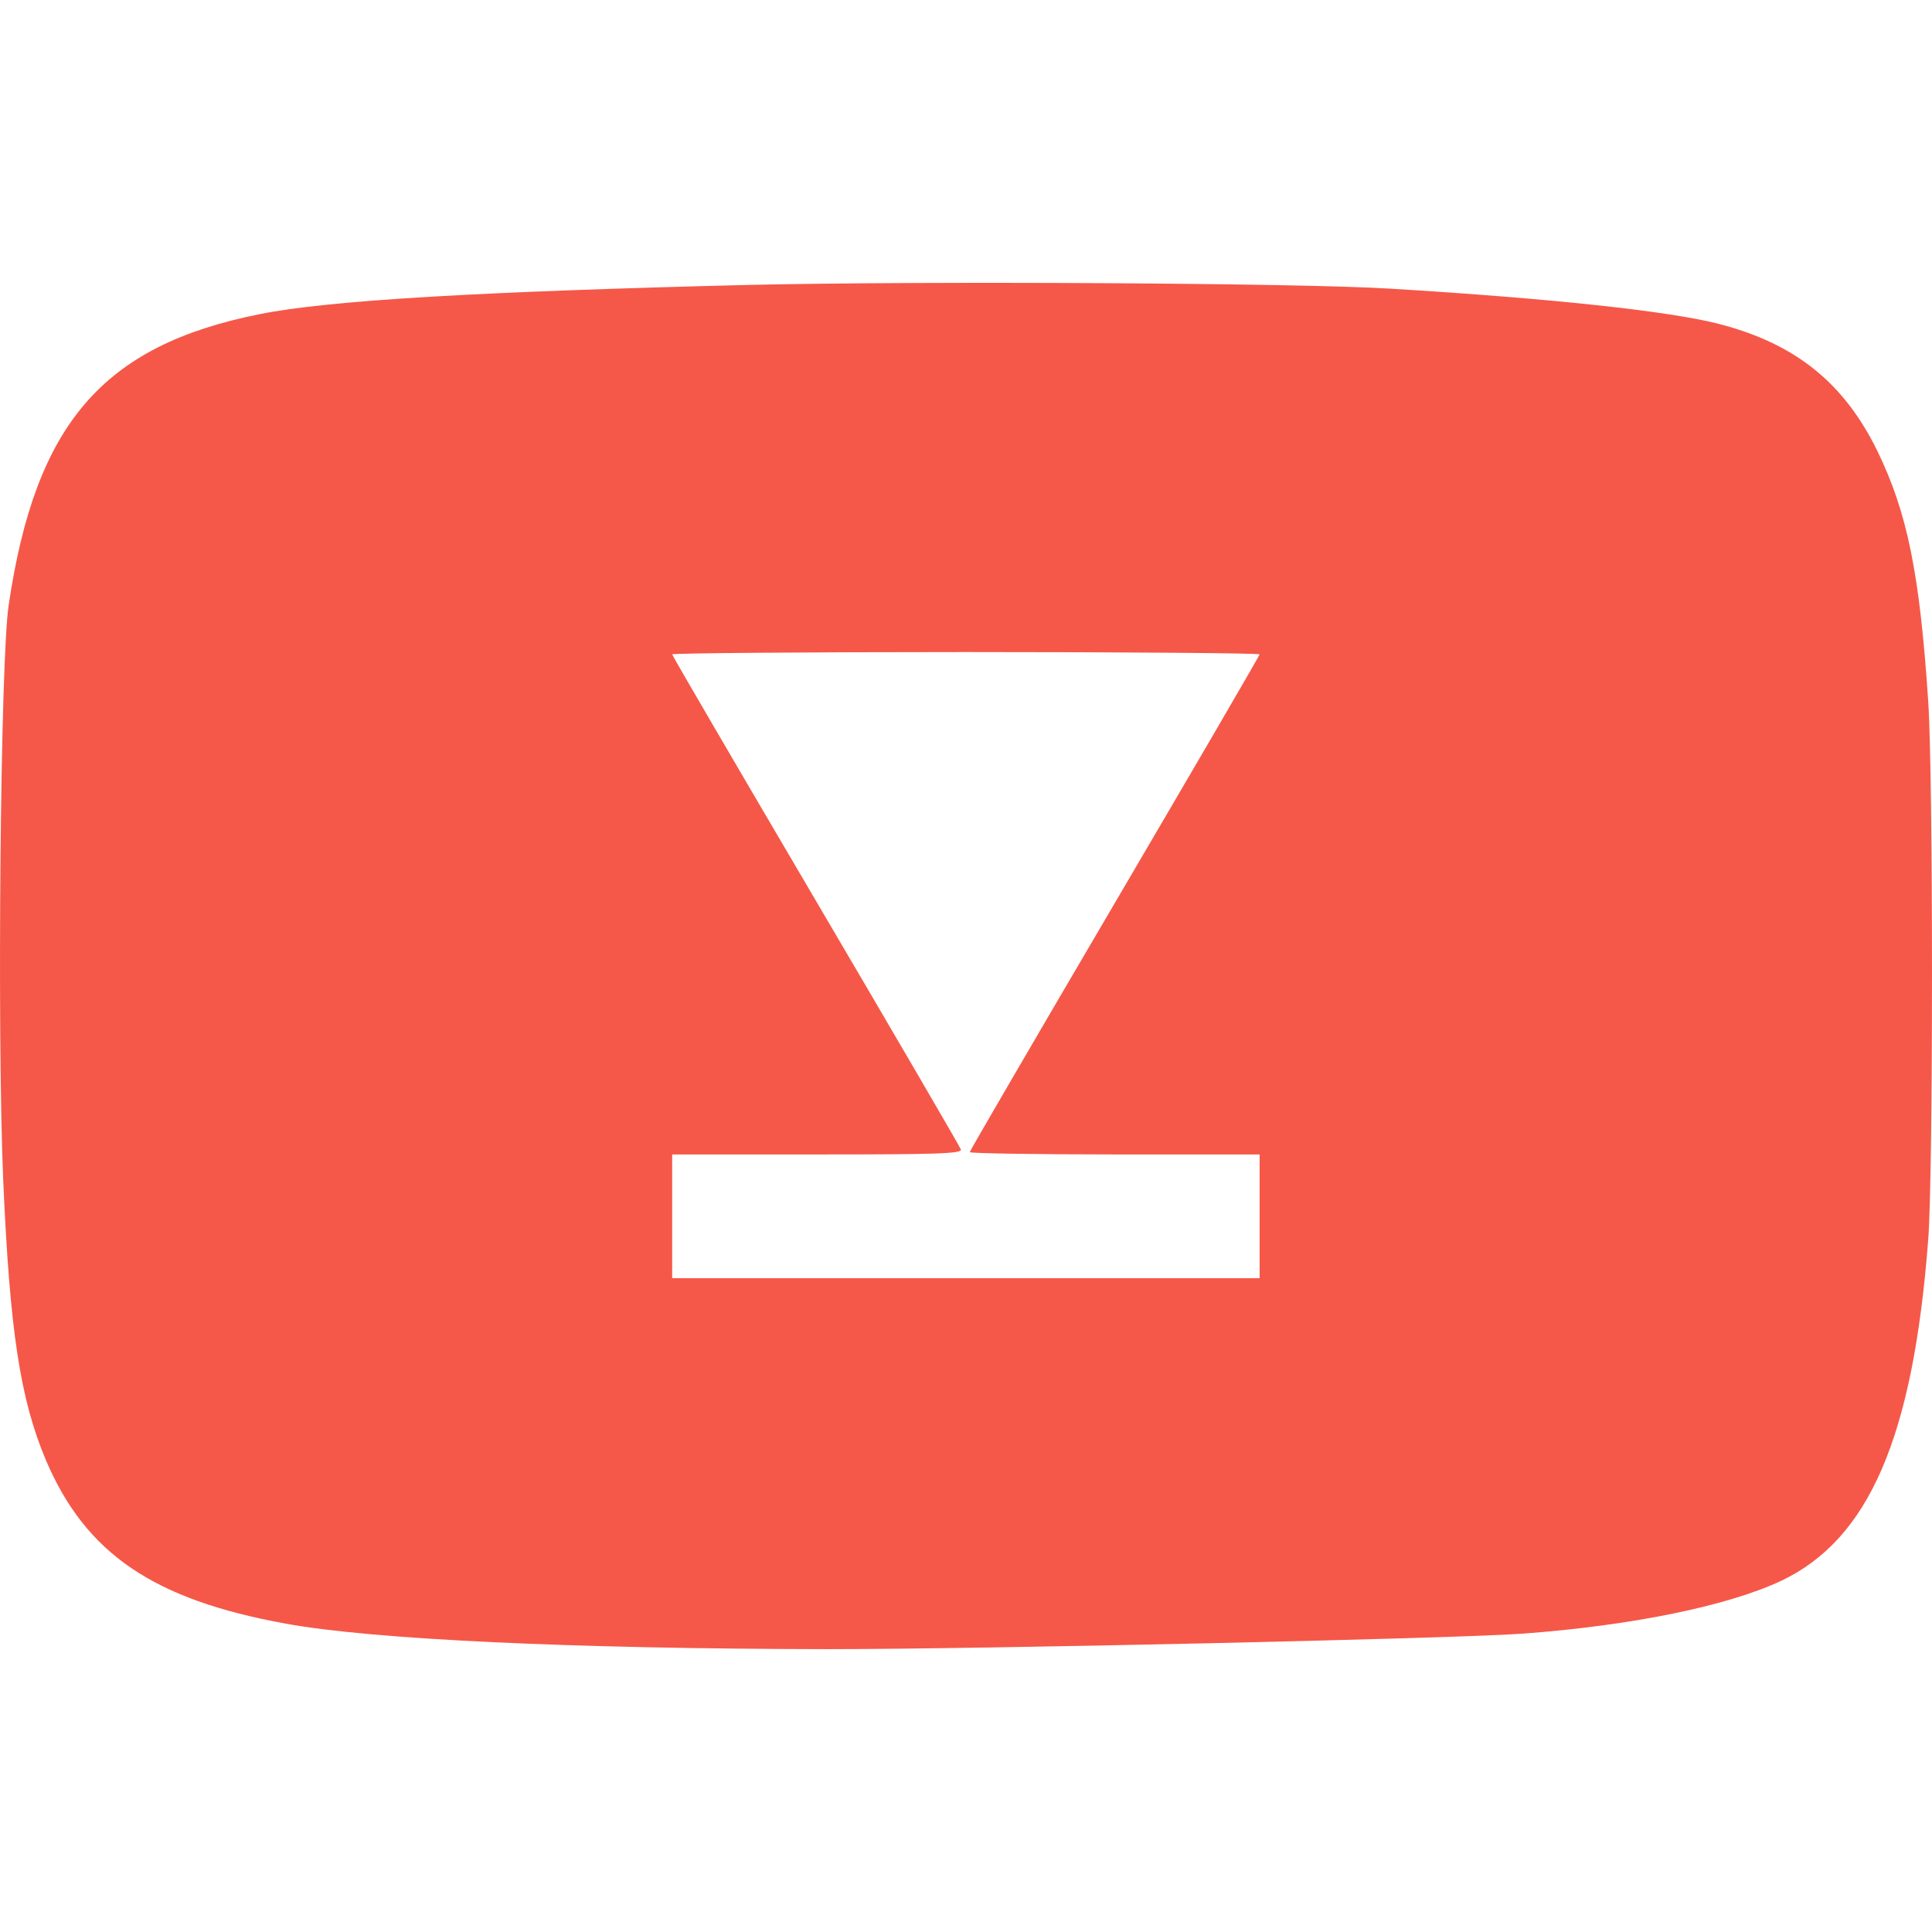
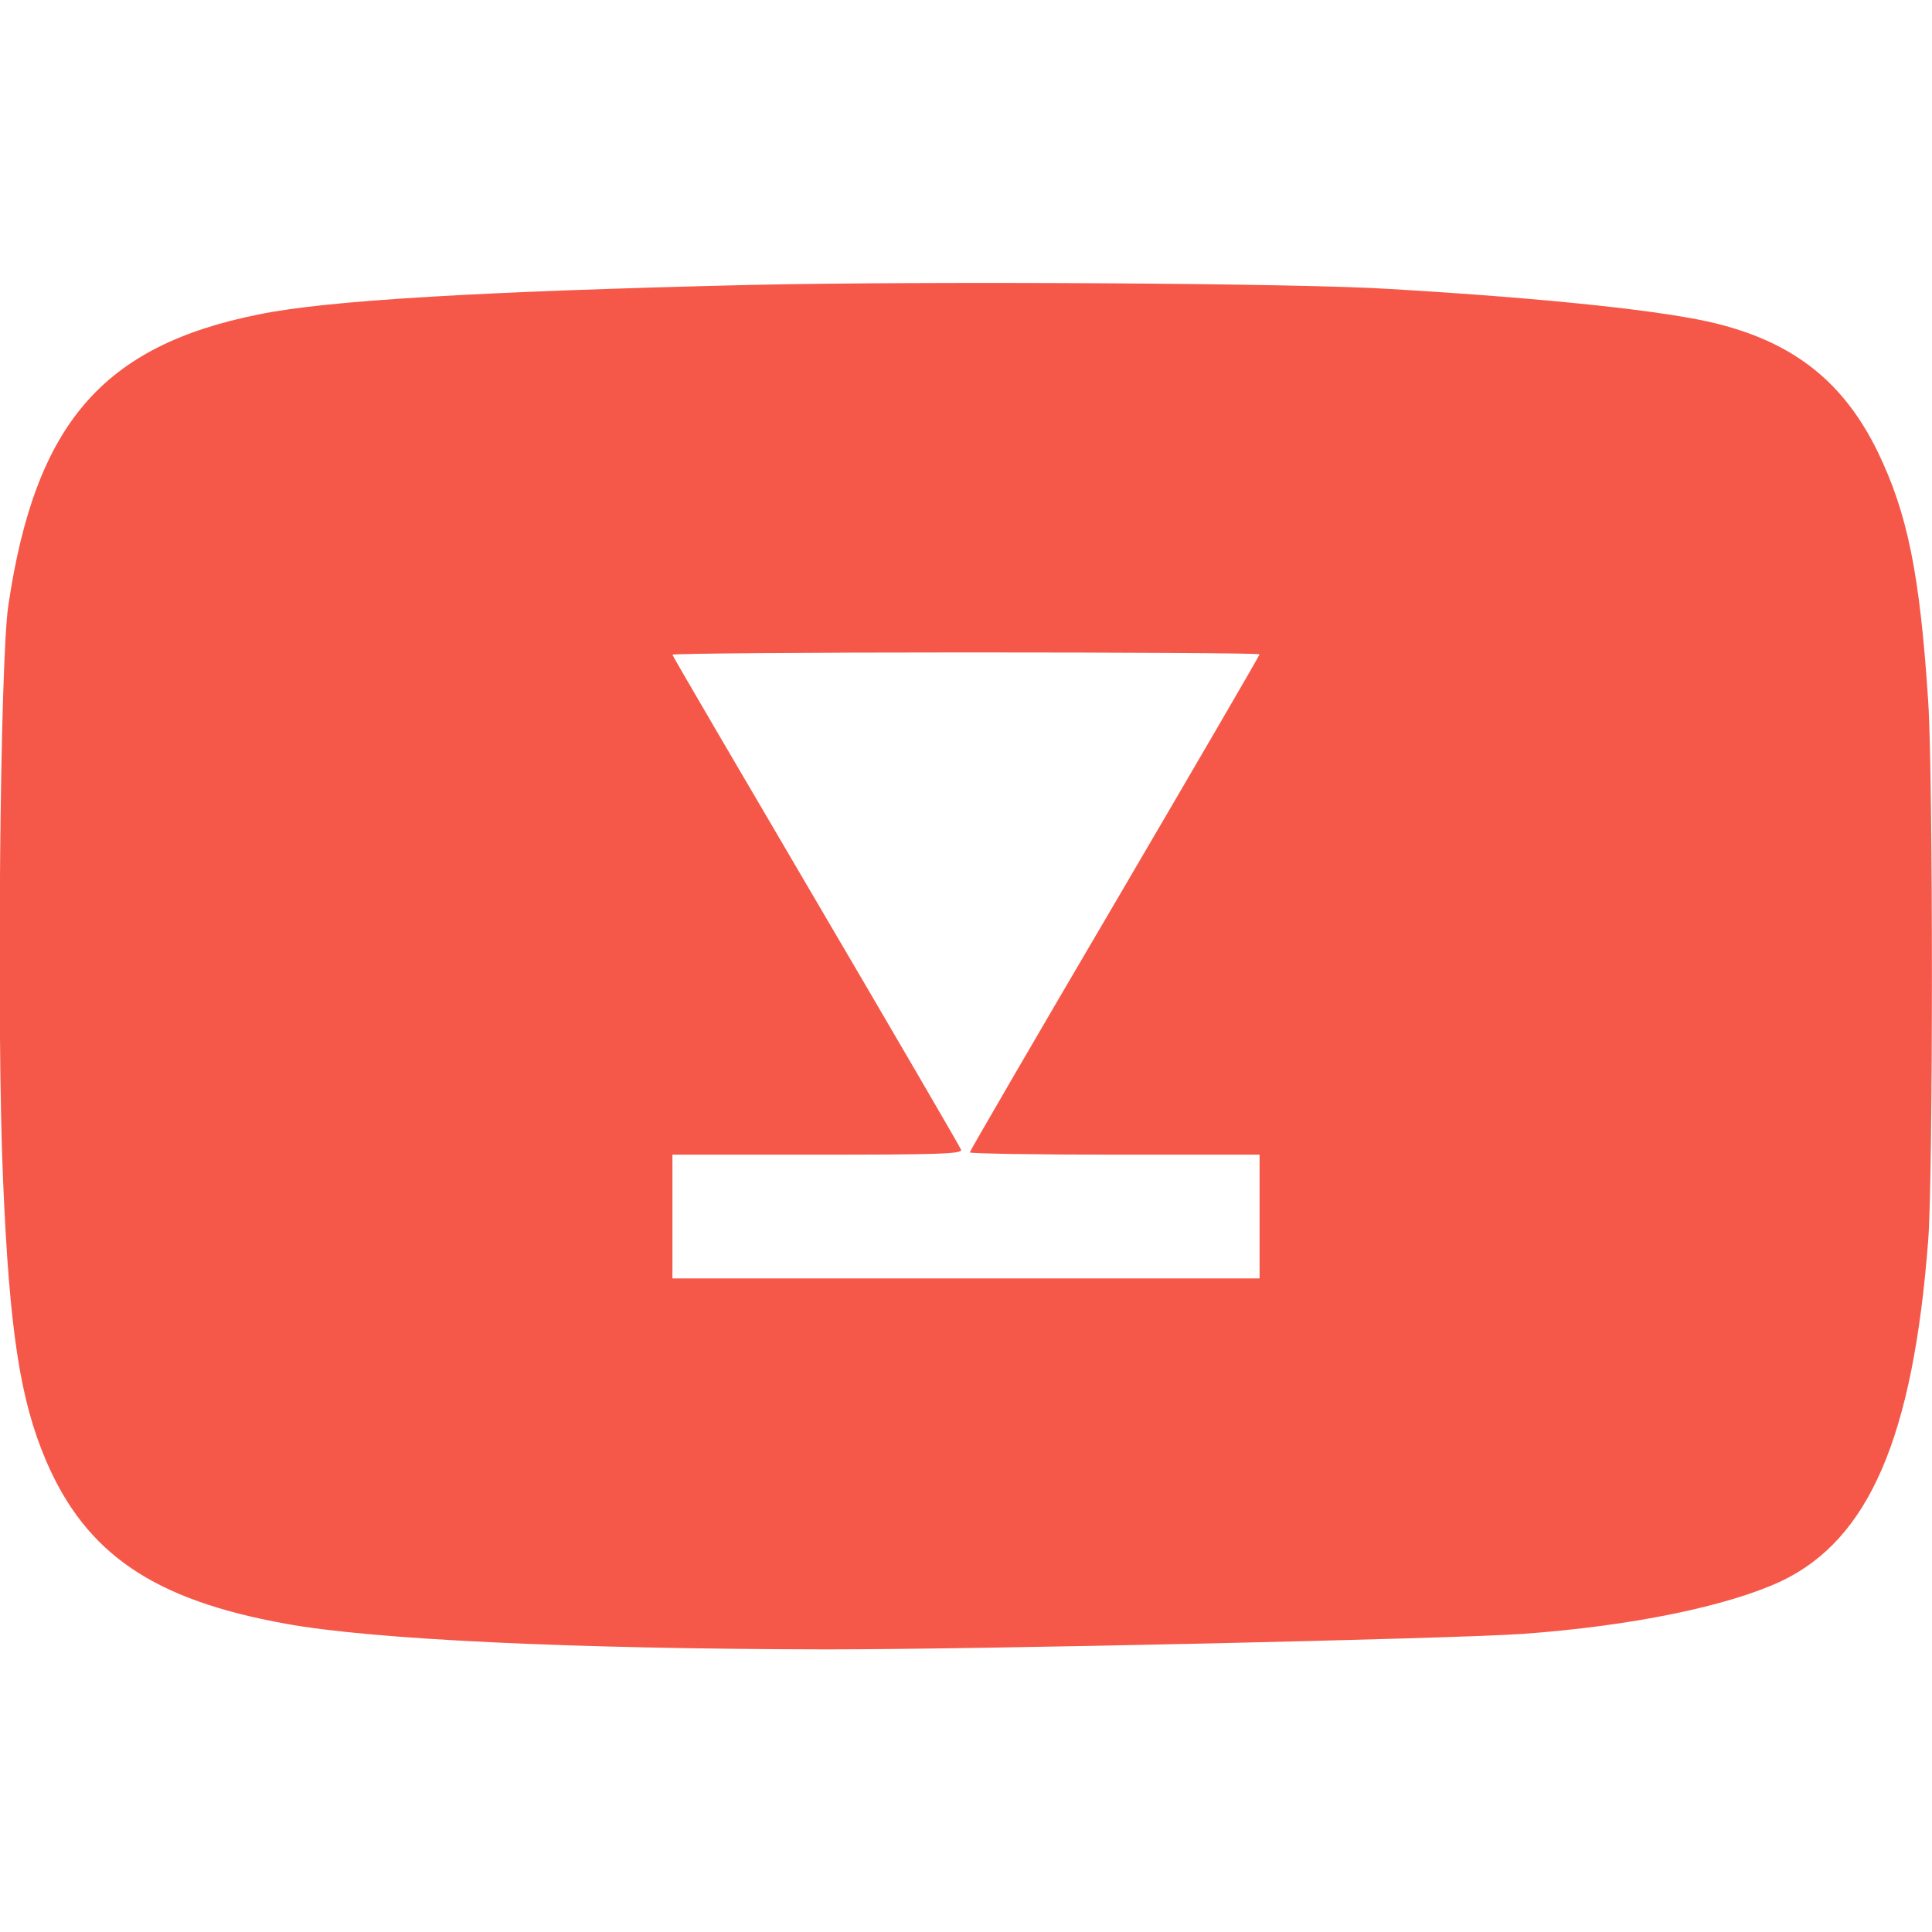
<svg xmlns="http://www.w3.org/2000/svg" version="1.1" id="Layer_1" x="0px" y="0px" viewBox="0 0 512 512" style="enable-background:new 0 0 512 512;" xml:space="preserve">
  <style type="text/css">
	.st0{fill:#F55848;}
</style>
-   <g transform="translate(0,500) scale(0.1,-0.1)">
-     <path class="st0" d="M1991.3,4245.1c-714.9-17.4-1123.6-41-1303.8-77.8c-415.8-83-594-290.9-664.7-772.3   C1.2,3249.5-8,2266.3,8.4,1875c17.4-401.5,45.1-583.8,113.7-745.6c105.5-246.8,284.7-368.7,635-432.2   c229.4-42,757.9-66.6,1433.9-67.6c414.8,0,1656.2,27.7,1843.6,41c290.9,21.5,544.9,73.7,686.2,140.3   c232.5,110.6,349.3,381,389.2,904.4c13.3,171,13.3,1228,0,1425.7c-22.5,339-55.3,499.8-134.2,662.7   c-89.1,182.3-218.2,285.8-421,338c-131.1,33.8-445.5,67.6-868.5,93.2C3445.7,4250.2,2449.1,4255.3,1991.3,4245.1z M3338.1,3265.9   c0-3.1-173.1-300.1-384.1-659.6c-211-359.5-384.1-656.5-384.1-659.6s173.1-6.1,384.1-6.1h384.1v-163.9v-163.9h-778.4h-778.4v163.9   v163.9h385.1c316.5,0,384.1,2,380,13.3c-3.1,8.2-176.2,305.2-385.1,660.6s-380,648.3-380,651.4s350.3,6.1,778.4,6.1   S3338.1,3269,3338.1,3265.9z" />
-   </g>
+   <path class="st0" d="M199.1,75.5c-71.5,1.7-112.4,4.1-130.4,7.8c-41.6,8.3-59.4,29.1-66.5,77.2c-2.2,14.6-3.1,112.9-1.4,152  c1.7,40.1,4.5,58.4,11.4,74.6c10.6,24.7,28.5,36.9,63.5,43.2c22.9,4.2,75.8,6.7,143.4,6.8c41.5,0,165.6-2.8,184.4-4.1  c29.1-2.1,54.5-7.4,68.6-14c23.2-11.1,34.9-38.1,38.9-90.4c1.3-17.1,1.3-122.8,0-142.6c-2.2-33.9-5.5-50-13.4-66.3  c-8.9-18.2-21.8-28.6-42.1-33.8c-13.1-3.4-44.6-6.8-86.9-9.3C344.6,75,244.9,74.5,199.1,75.5z M333.8,173.4c0,0.3-17.3,30-38.4,66  c-21.1,35.9-38.4,65.7-38.4,66s17.3,0.6,38.4,0.6h38.4v16.4v16.4H256h-77.8v-16.4v-16.4h38.5c31.7,0,38.4-0.2,38-1.3  c-0.3-0.8-17.6-30.5-38.5-66.1s-38-64.8-38-65.1s35-0.6,77.8-0.6S333.8,173.1,333.8,173.4z" />
</svg>
